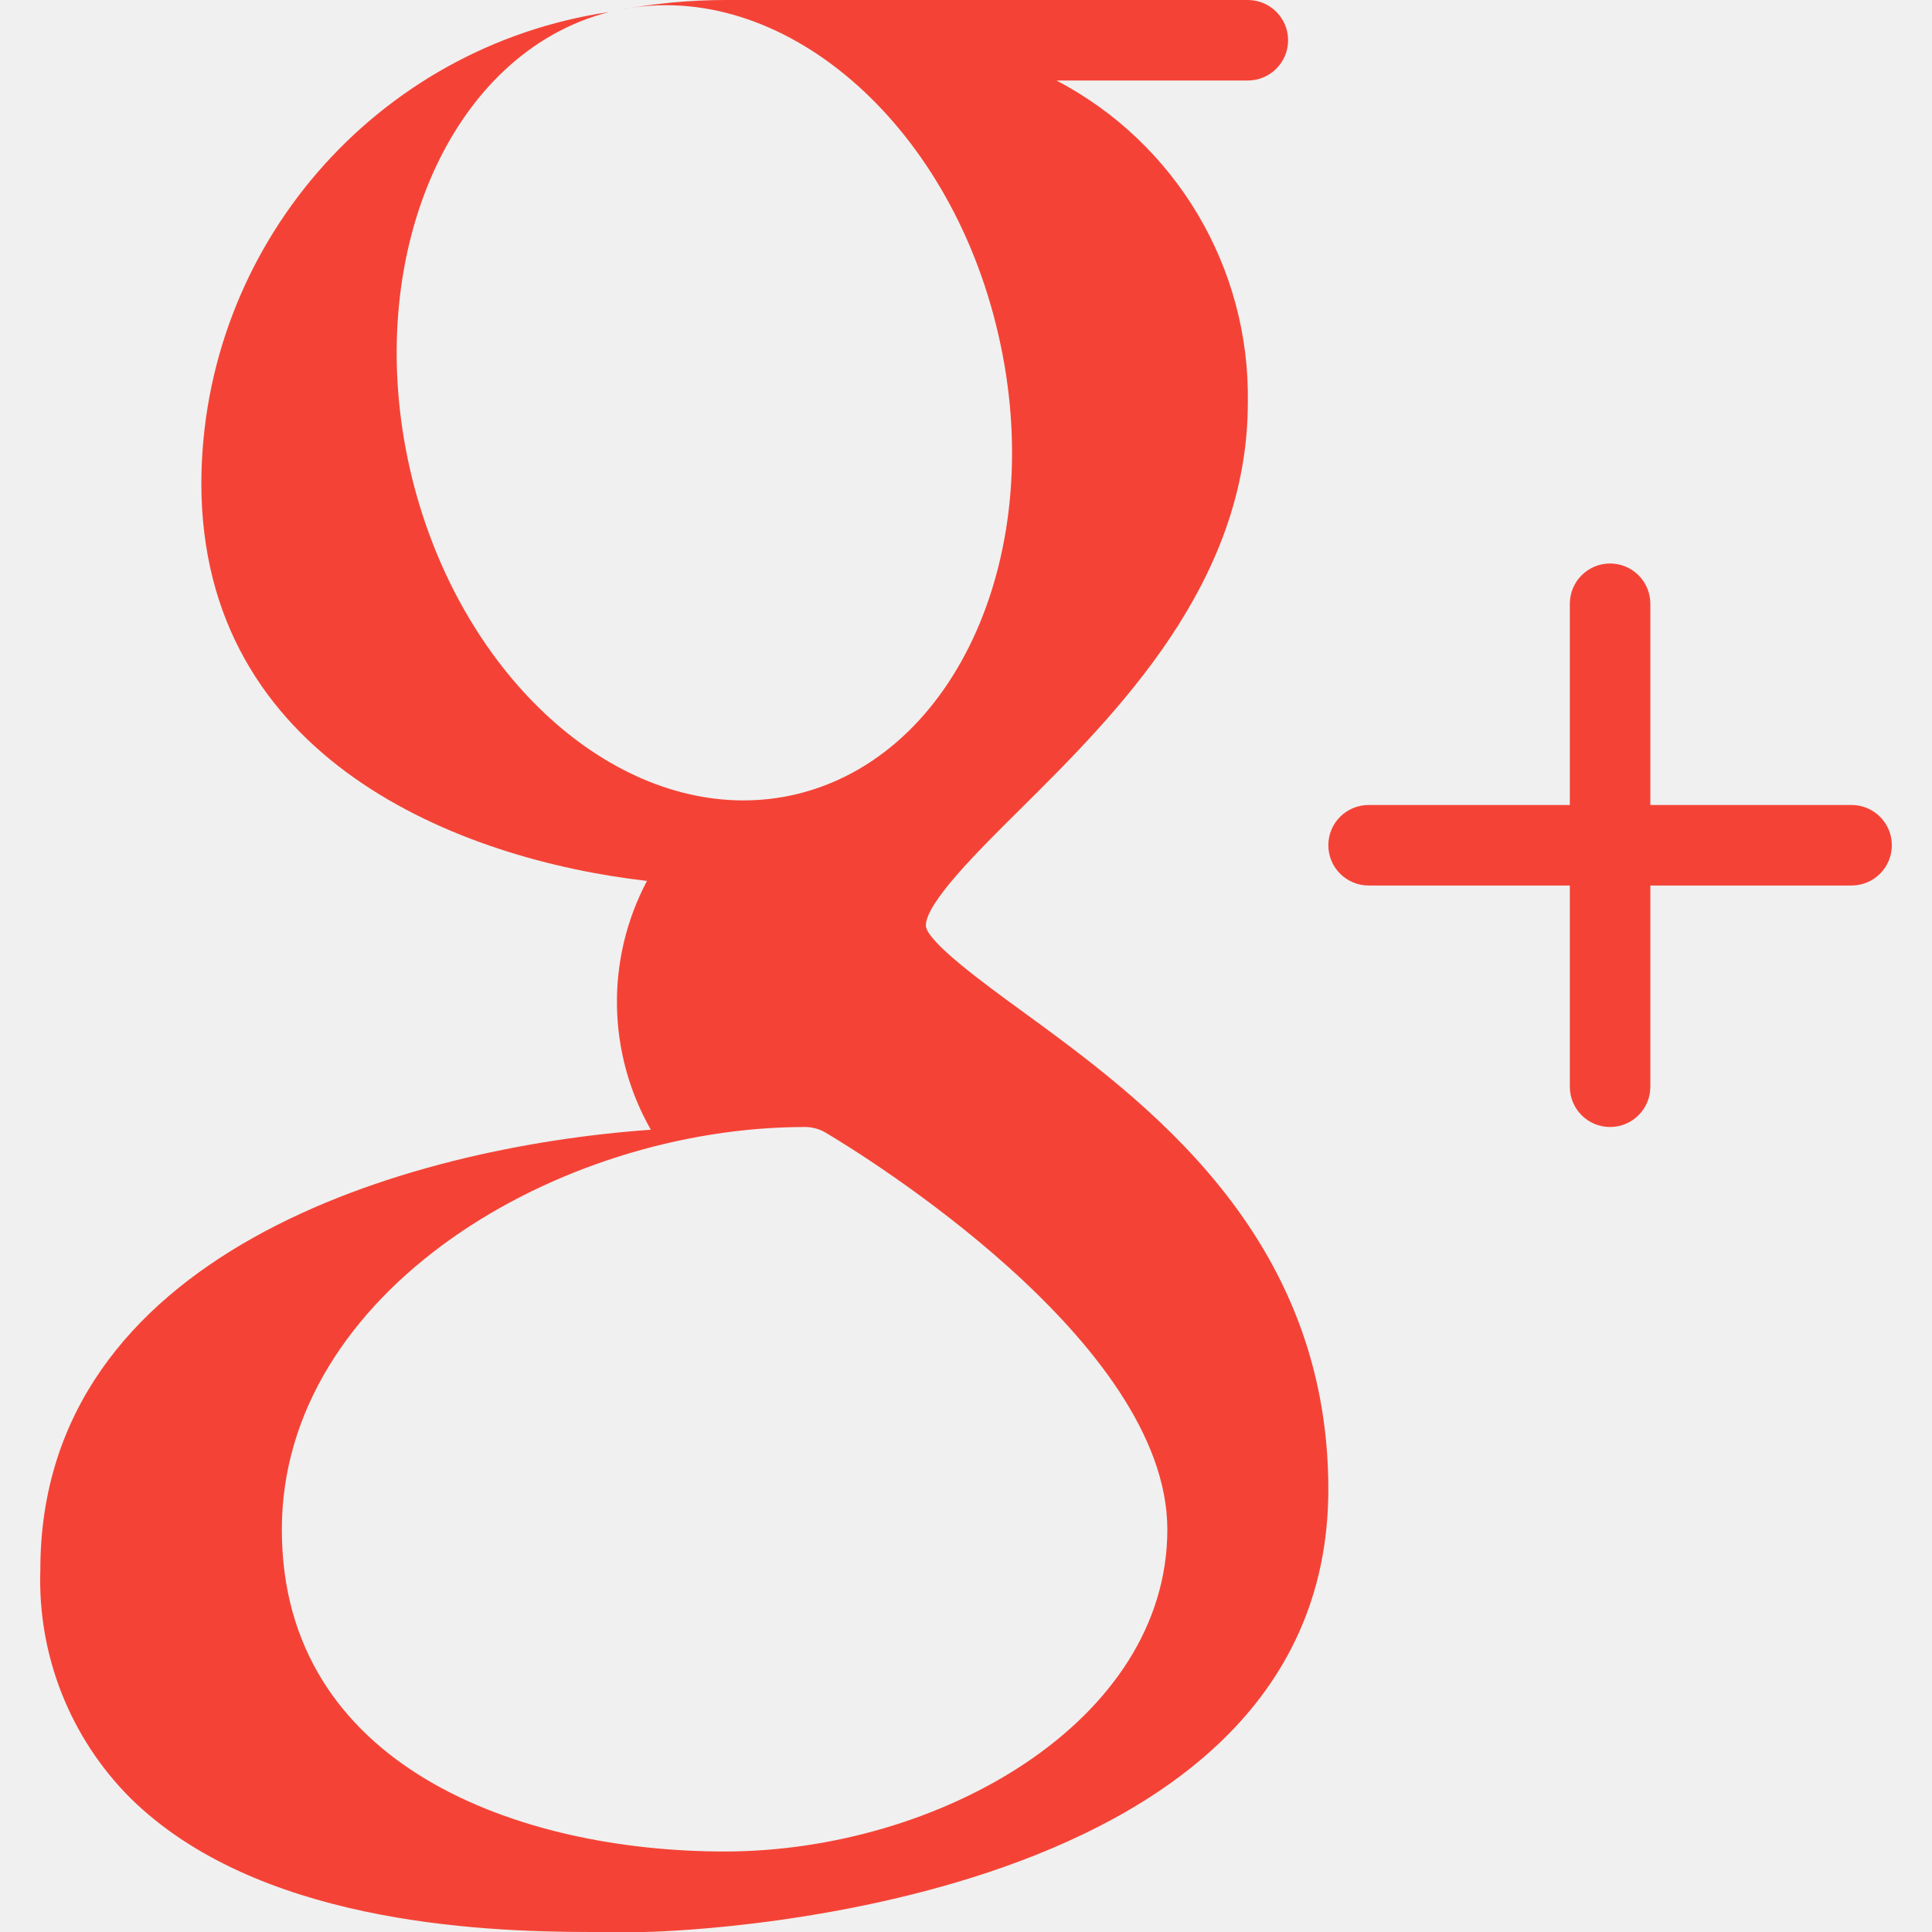
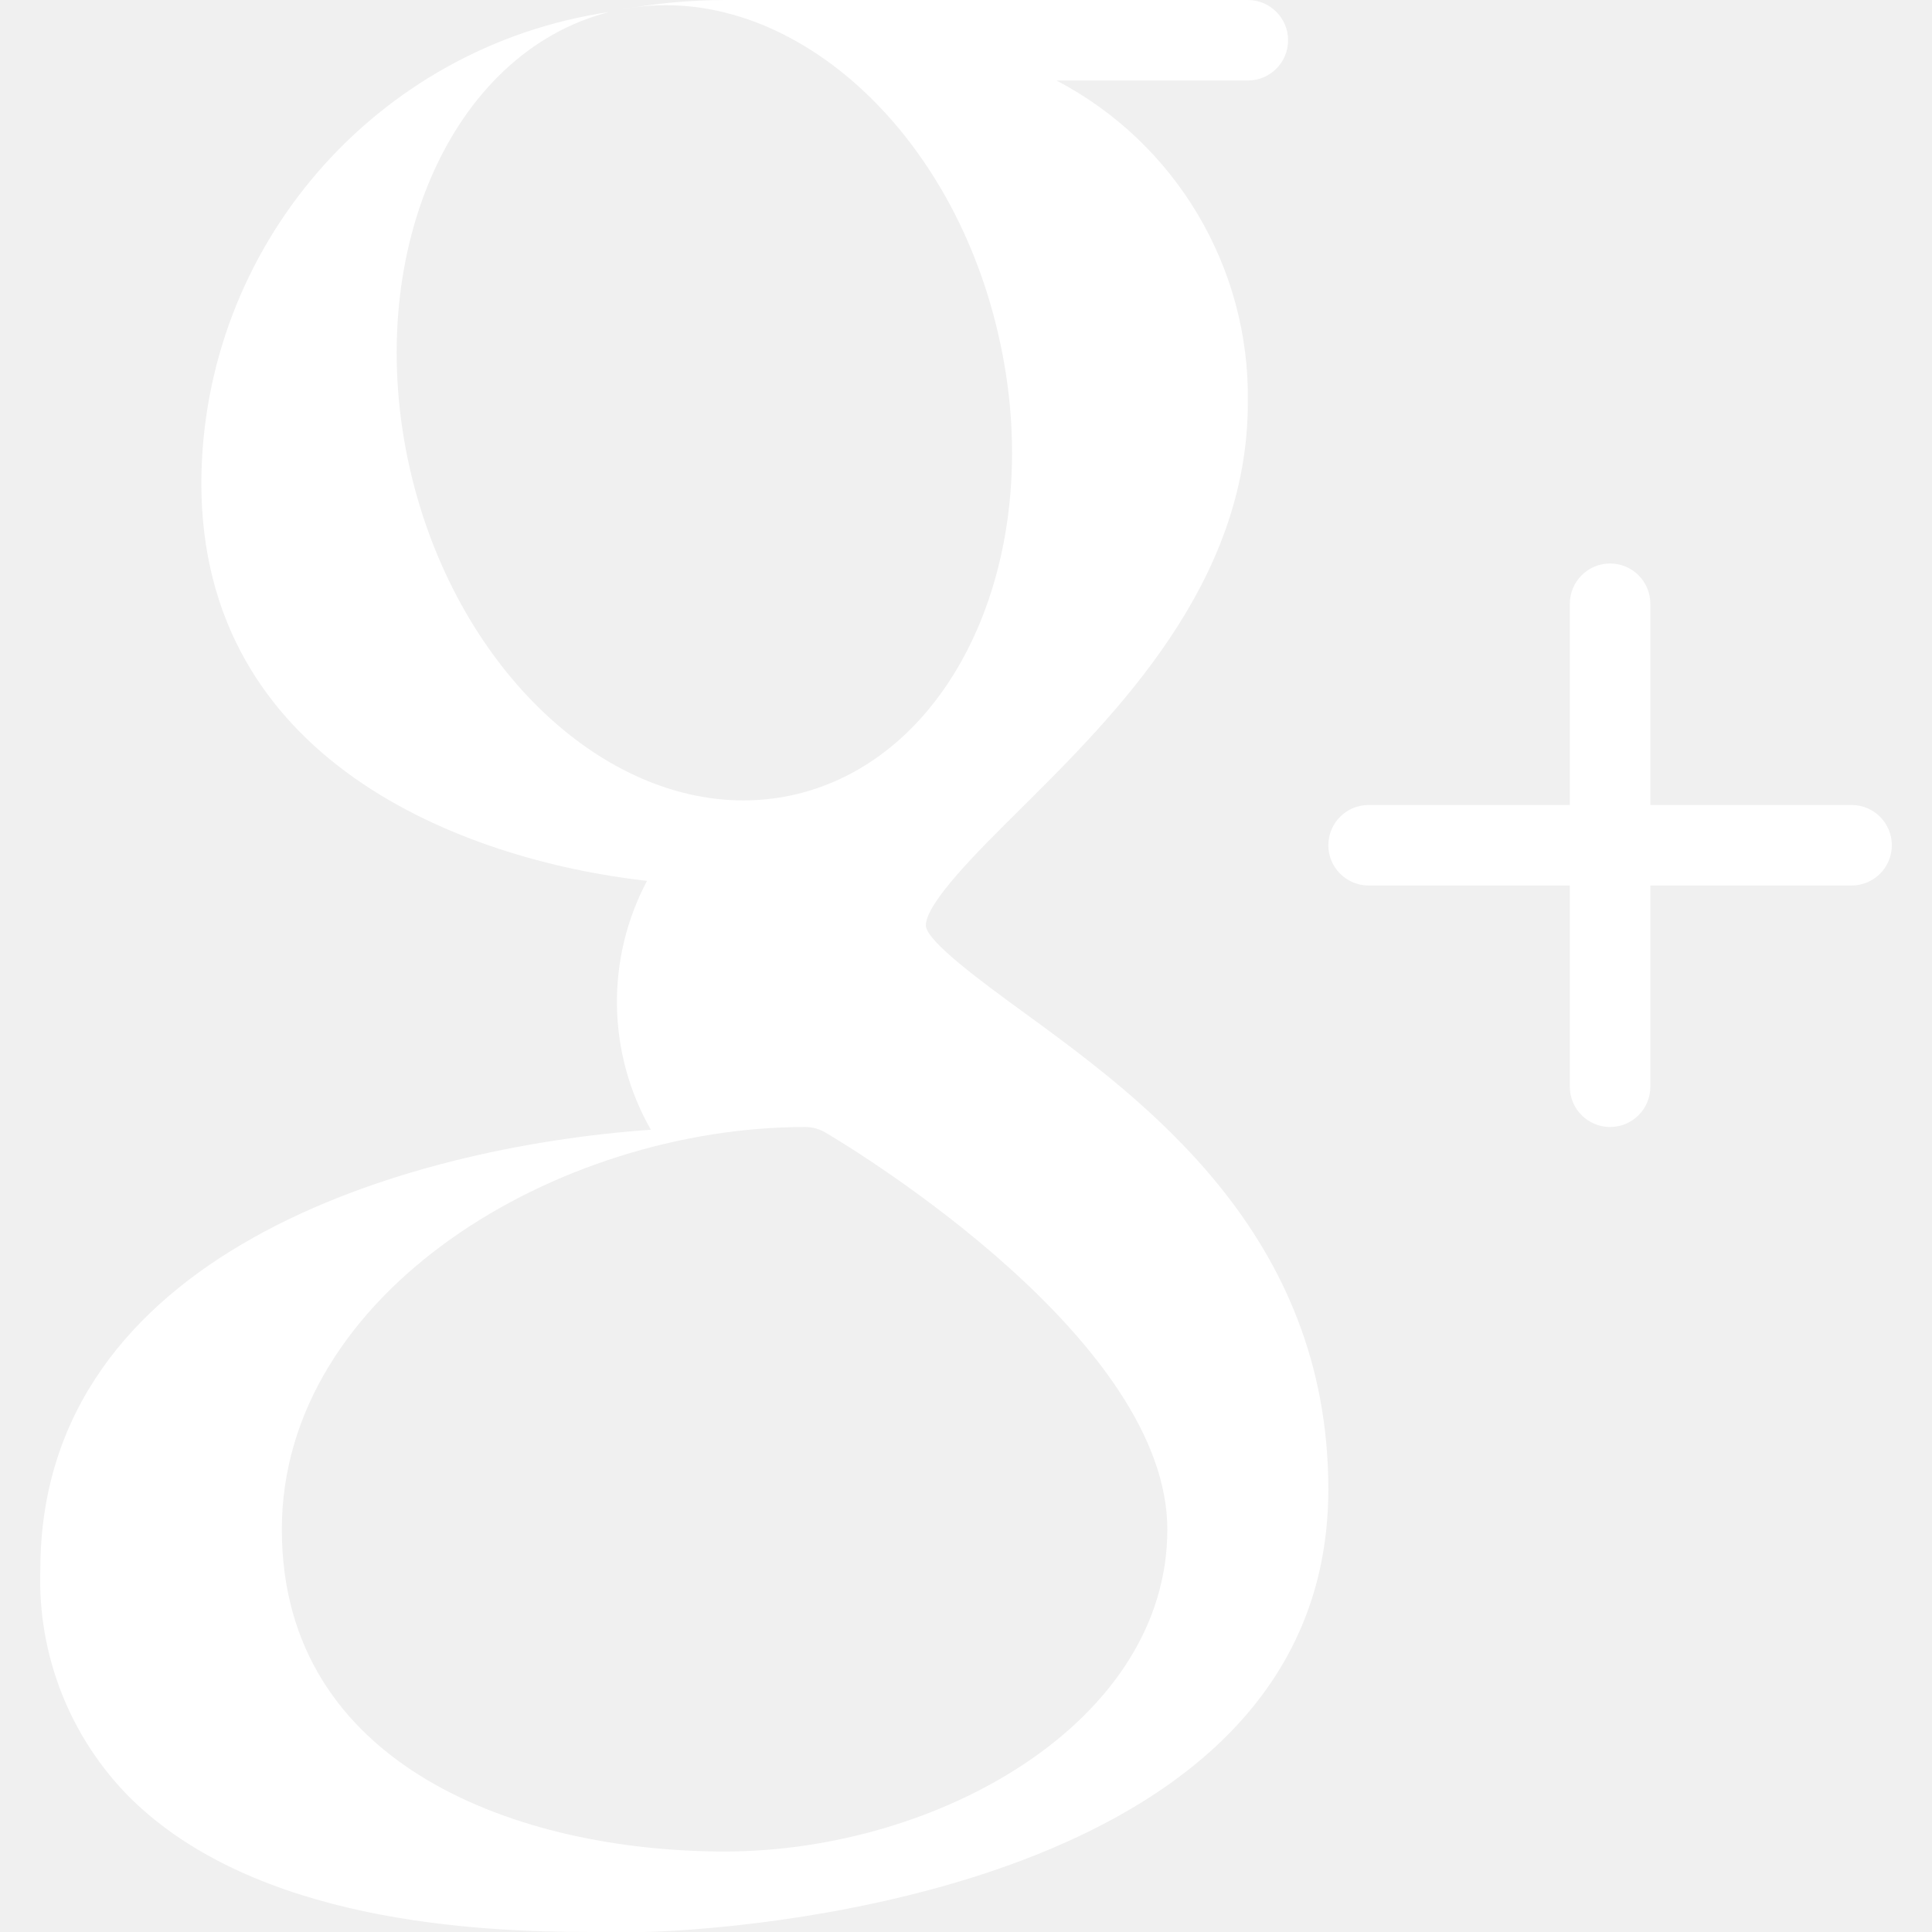
<svg xmlns="http://www.w3.org/2000/svg" version="1.1" id="Capa_1" x="0px" y="0px" viewBox="0 0 512 512" style="enable-background:new 0 0 512 512;" xml:space="preserve">
  <g>
-     <path style="fill:#F44336;" d="M270.829,267.947c-10.069-7.339-25.28-18.411-25.472-22.656c0-6.037,13.781-19.712,24.853-30.677   c25.515-25.323,60.48-59.989,60.48-107.947c0.573-35.74-19.044-68.751-50.709-85.333h50.709c5.891,0,10.667-4.776,10.667-10.667   S336.581,0,330.69,0H192.023c-9.238,0.031-18.456,0.887-27.541,2.56C206.957-5.909,251.565,32,264.557,88.597l0,0   c13.291,57.323-10.88,111.936-53.867,121.963c-4.485,1.033-9.072,1.556-13.675,1.557c-38.635,0-76.437-36.267-88.299-87.467   C95.639,67.904,119.383,13.888,161.453,3.179C99.519,12.344,53.579,65.392,53.357,128c0,73.408,68.672,99.819,118.101,105.451   c-10.97,20.706-10.584,45.586,1.024,65.941C107.522,303.979,10.69,332.075,10.69,416c-0.764,22.599,7.871,44.503,23.851,60.501   C67.757,509.248,126.061,512,156.503,512c3.648,0,6.869,0,9.6,0h4.587c1.813,0,181.333-3.179,181.333-117.333   C352.023,327.104,303.17,291.52,270.829,267.947z M192.023,490.667c-54.123,0-117.333-22.336-117.333-85.333   s73.088-106.667,138.667-106.667c1.914,0.001,3.794,0.516,5.44,1.493c9.28,5.504,90.56,55.211,90.56,105.173   C309.357,456.32,248.685,490.667,192.023,490.667z" />
-     <path style="fill:#F44336;" d="M426.69,298.667c-5.891,0-10.667-4.776-10.667-10.667V160c0-5.891,4.776-10.667,10.667-10.667   c5.891,0,10.667,4.776,10.667,10.667v128C437.357,293.891,432.581,298.667,426.69,298.667z" />
-     <path style="fill:#F44336;" d="M490.69,234.667h-128c-5.891,0-10.667-4.776-10.667-10.667c0-5.891,4.776-10.667,10.667-10.667h128   c5.891,0,10.667,4.776,10.667,10.667C501.357,229.891,496.581,234.667,490.69,234.667z" />
+     <path style="fill:#FFF;" d="M270.829,267.947c-10.069-7.339-25.28-18.411-25.472-22.656c0-6.037,13.781-19.712,24.853-30.677   c25.515-25.323,60.48-59.989,60.48-107.947c0.573-35.74-19.044-68.751-50.709-85.333h50.709c5.891,0,10.667-4.776,10.667-10.667   S336.581,0,330.69,0H192.023c-9.238,0.031-18.456,0.887-27.541,2.56C206.957-5.909,251.565,32,264.557,88.597l0,0   c13.291,57.323-10.88,111.936-53.867,121.963c-4.485,1.033-9.072,1.556-13.675,1.557c-38.635,0-76.437-36.267-88.299-87.467   C95.639,67.904,119.383,13.888,161.453,3.179C99.519,12.344,53.579,65.392,53.357,128c0,73.408,68.672,99.819,118.101,105.451   c-10.97,20.706-10.584,45.586,1.024,65.941C107.522,303.979,10.69,332.075,10.69,416c-0.764,22.599,7.871,44.503,23.851,60.501   C67.757,509.248,126.061,512,156.503,512c3.648,0,6.869,0,9.6,0h4.587c1.813,0,181.333-3.179,181.333-117.333   C352.023,327.104,303.17,291.52,270.829,267.947z M192.023,490.667c-54.123,0-117.333-22.336-117.333-85.333   s73.088-106.667,138.667-106.667c1.914,0.001,3.794,0.516,5.44,1.493c9.28,5.504,90.56,55.211,90.56,105.173   C309.357,456.32,248.685,490.667,192.023,490.667z" />
+     <path style="fill:#FFF;" d="M426.69,298.667c-5.891,0-10.667-4.776-10.667-10.667V160c0-5.891,4.776-10.667,10.667-10.667   c5.891,0,10.667,4.776,10.667,10.667v128C437.357,293.891,432.581,298.667,426.69,298.667z" />
+     <path style="fill:#FFF;" d="M490.69,234.667h-128c-5.891,0-10.667-4.776-10.667-10.667c0-5.891,4.776-10.667,10.667-10.667h128   c5.891,0,10.667,4.776,10.667,10.667C501.357,229.891,496.581,234.667,490.69,234.667z" />
  </g>
  <g>
</g>
  <g>
</g>
  <g>
</g>
  <g>
</g>
  <g>
</g>
  <g>
</g>
  <g>
</g>
  <g>
</g>
  <g>
</g>
  <g>
</g>
  <g>
</g>
  <g>
</g>
  <g>
</g>
  <g>
</g>
  <g>
</g>
</svg>
